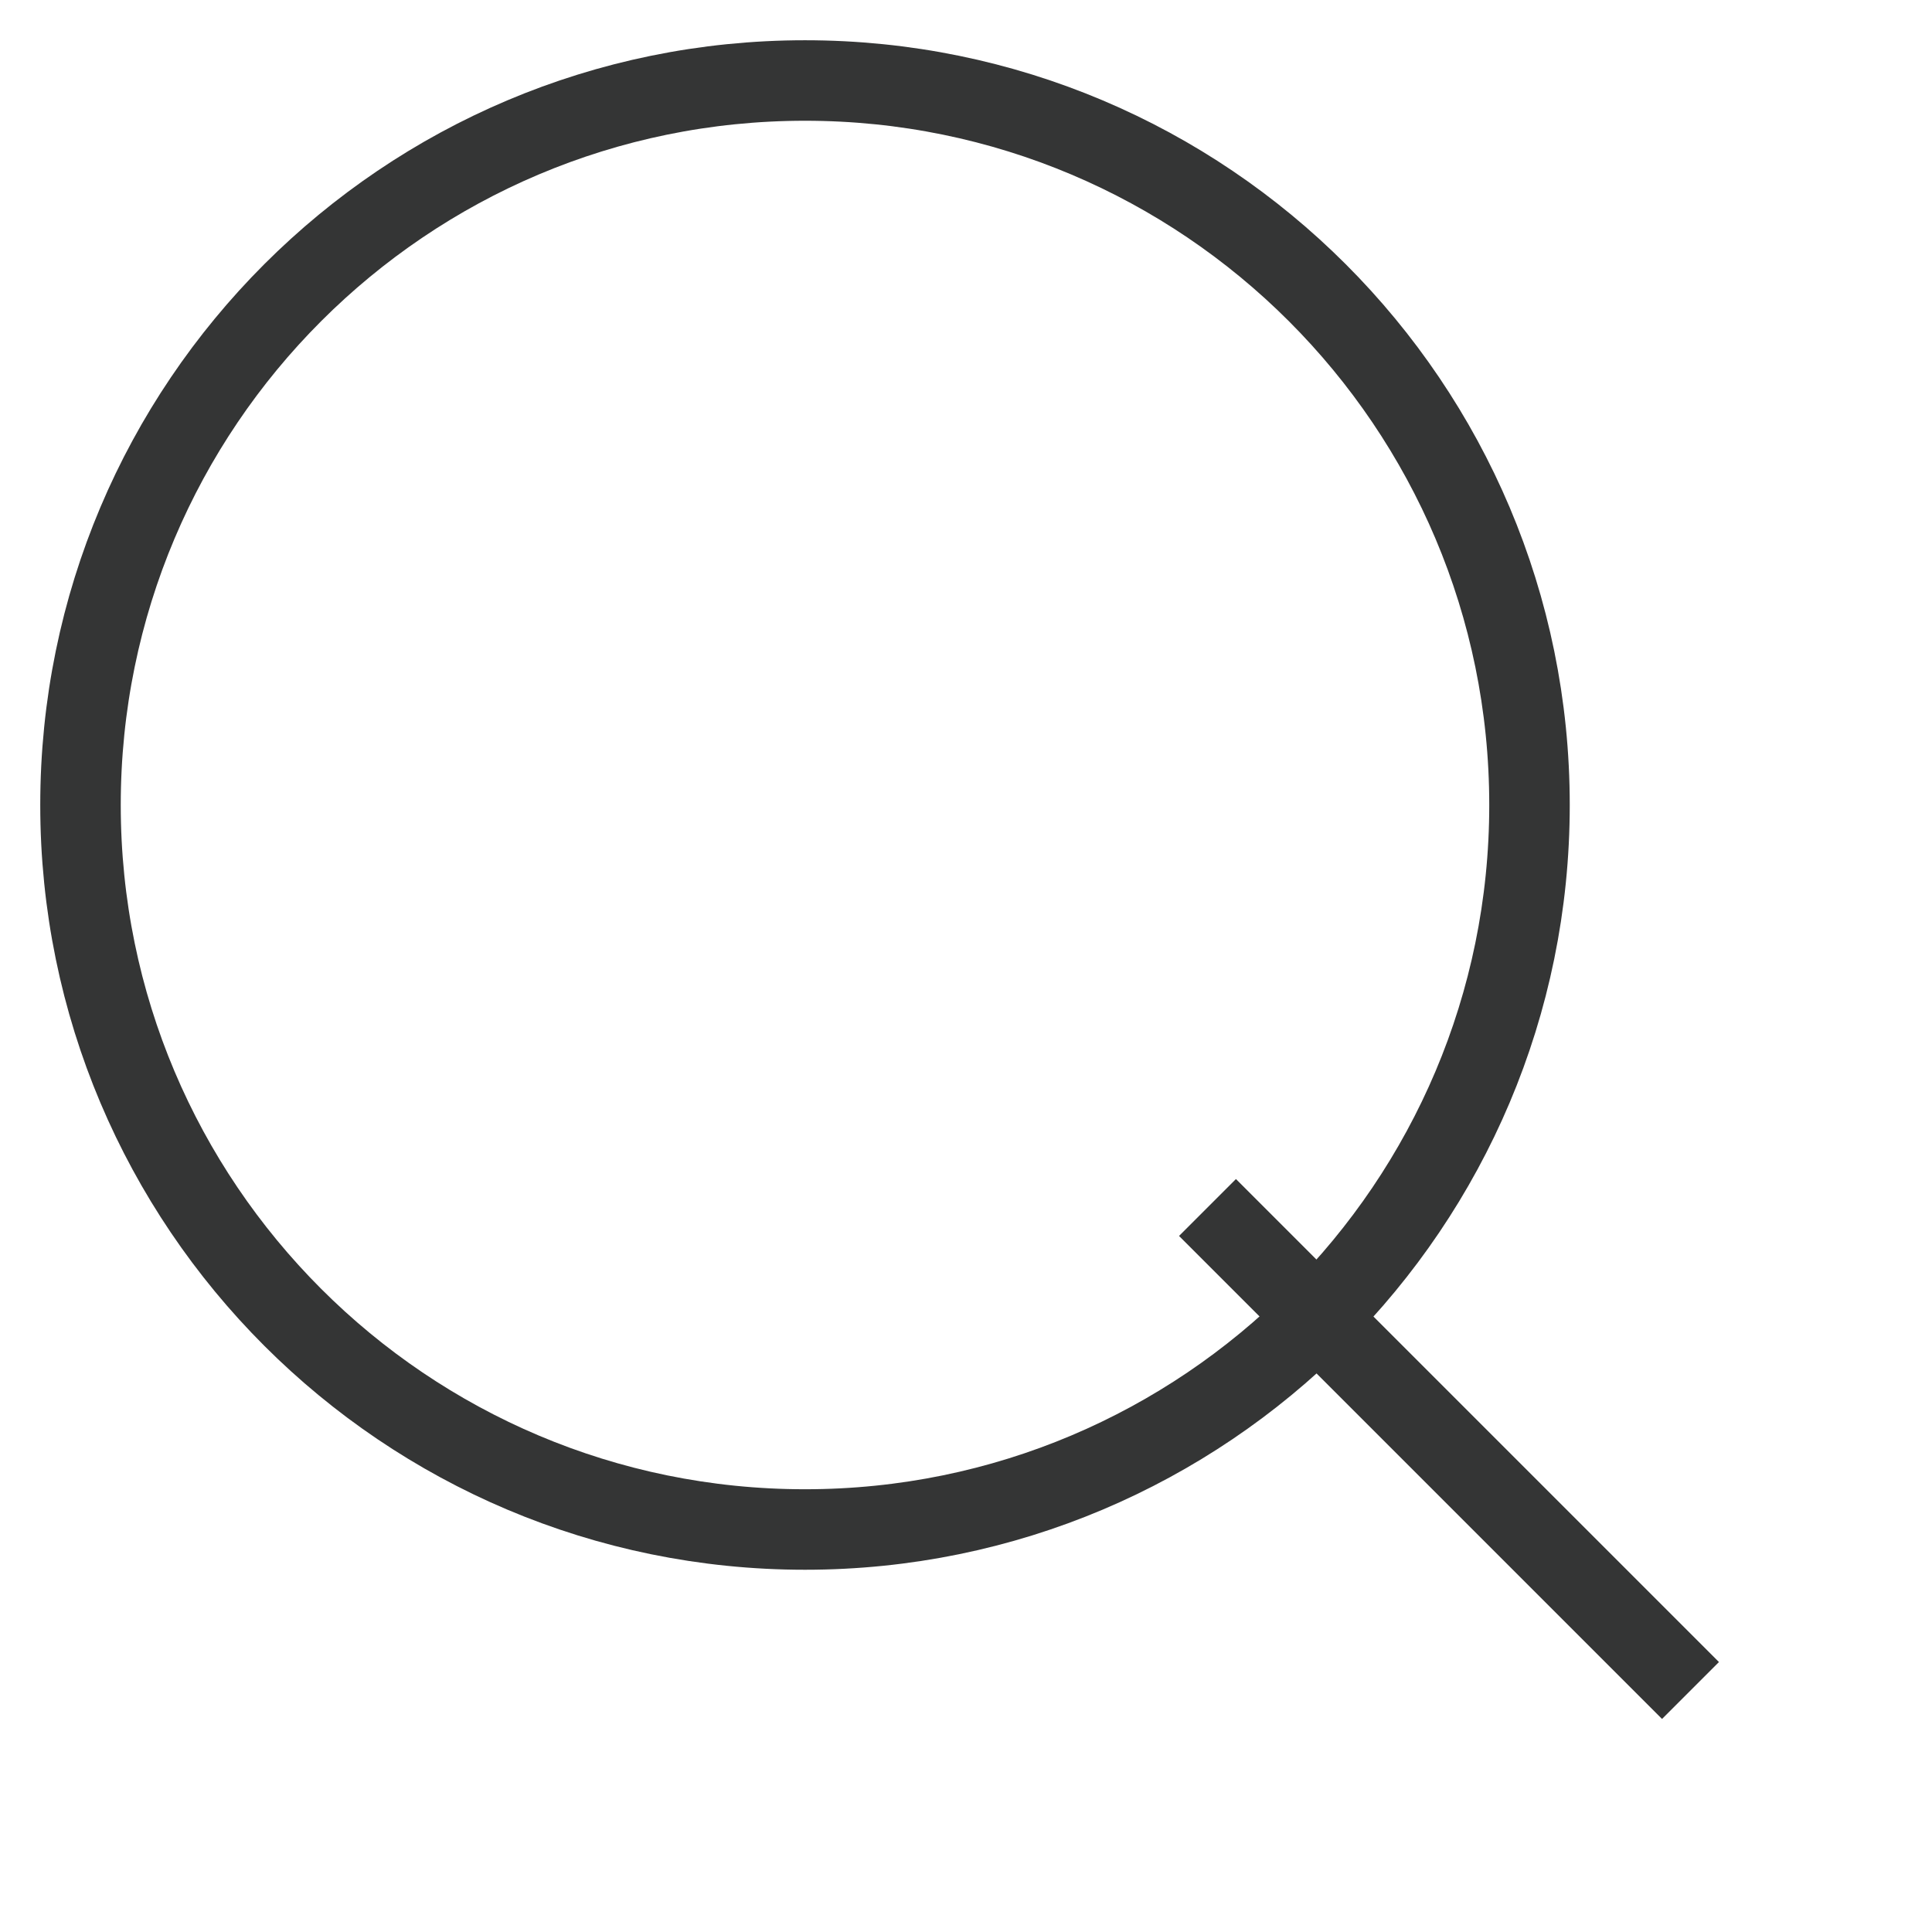
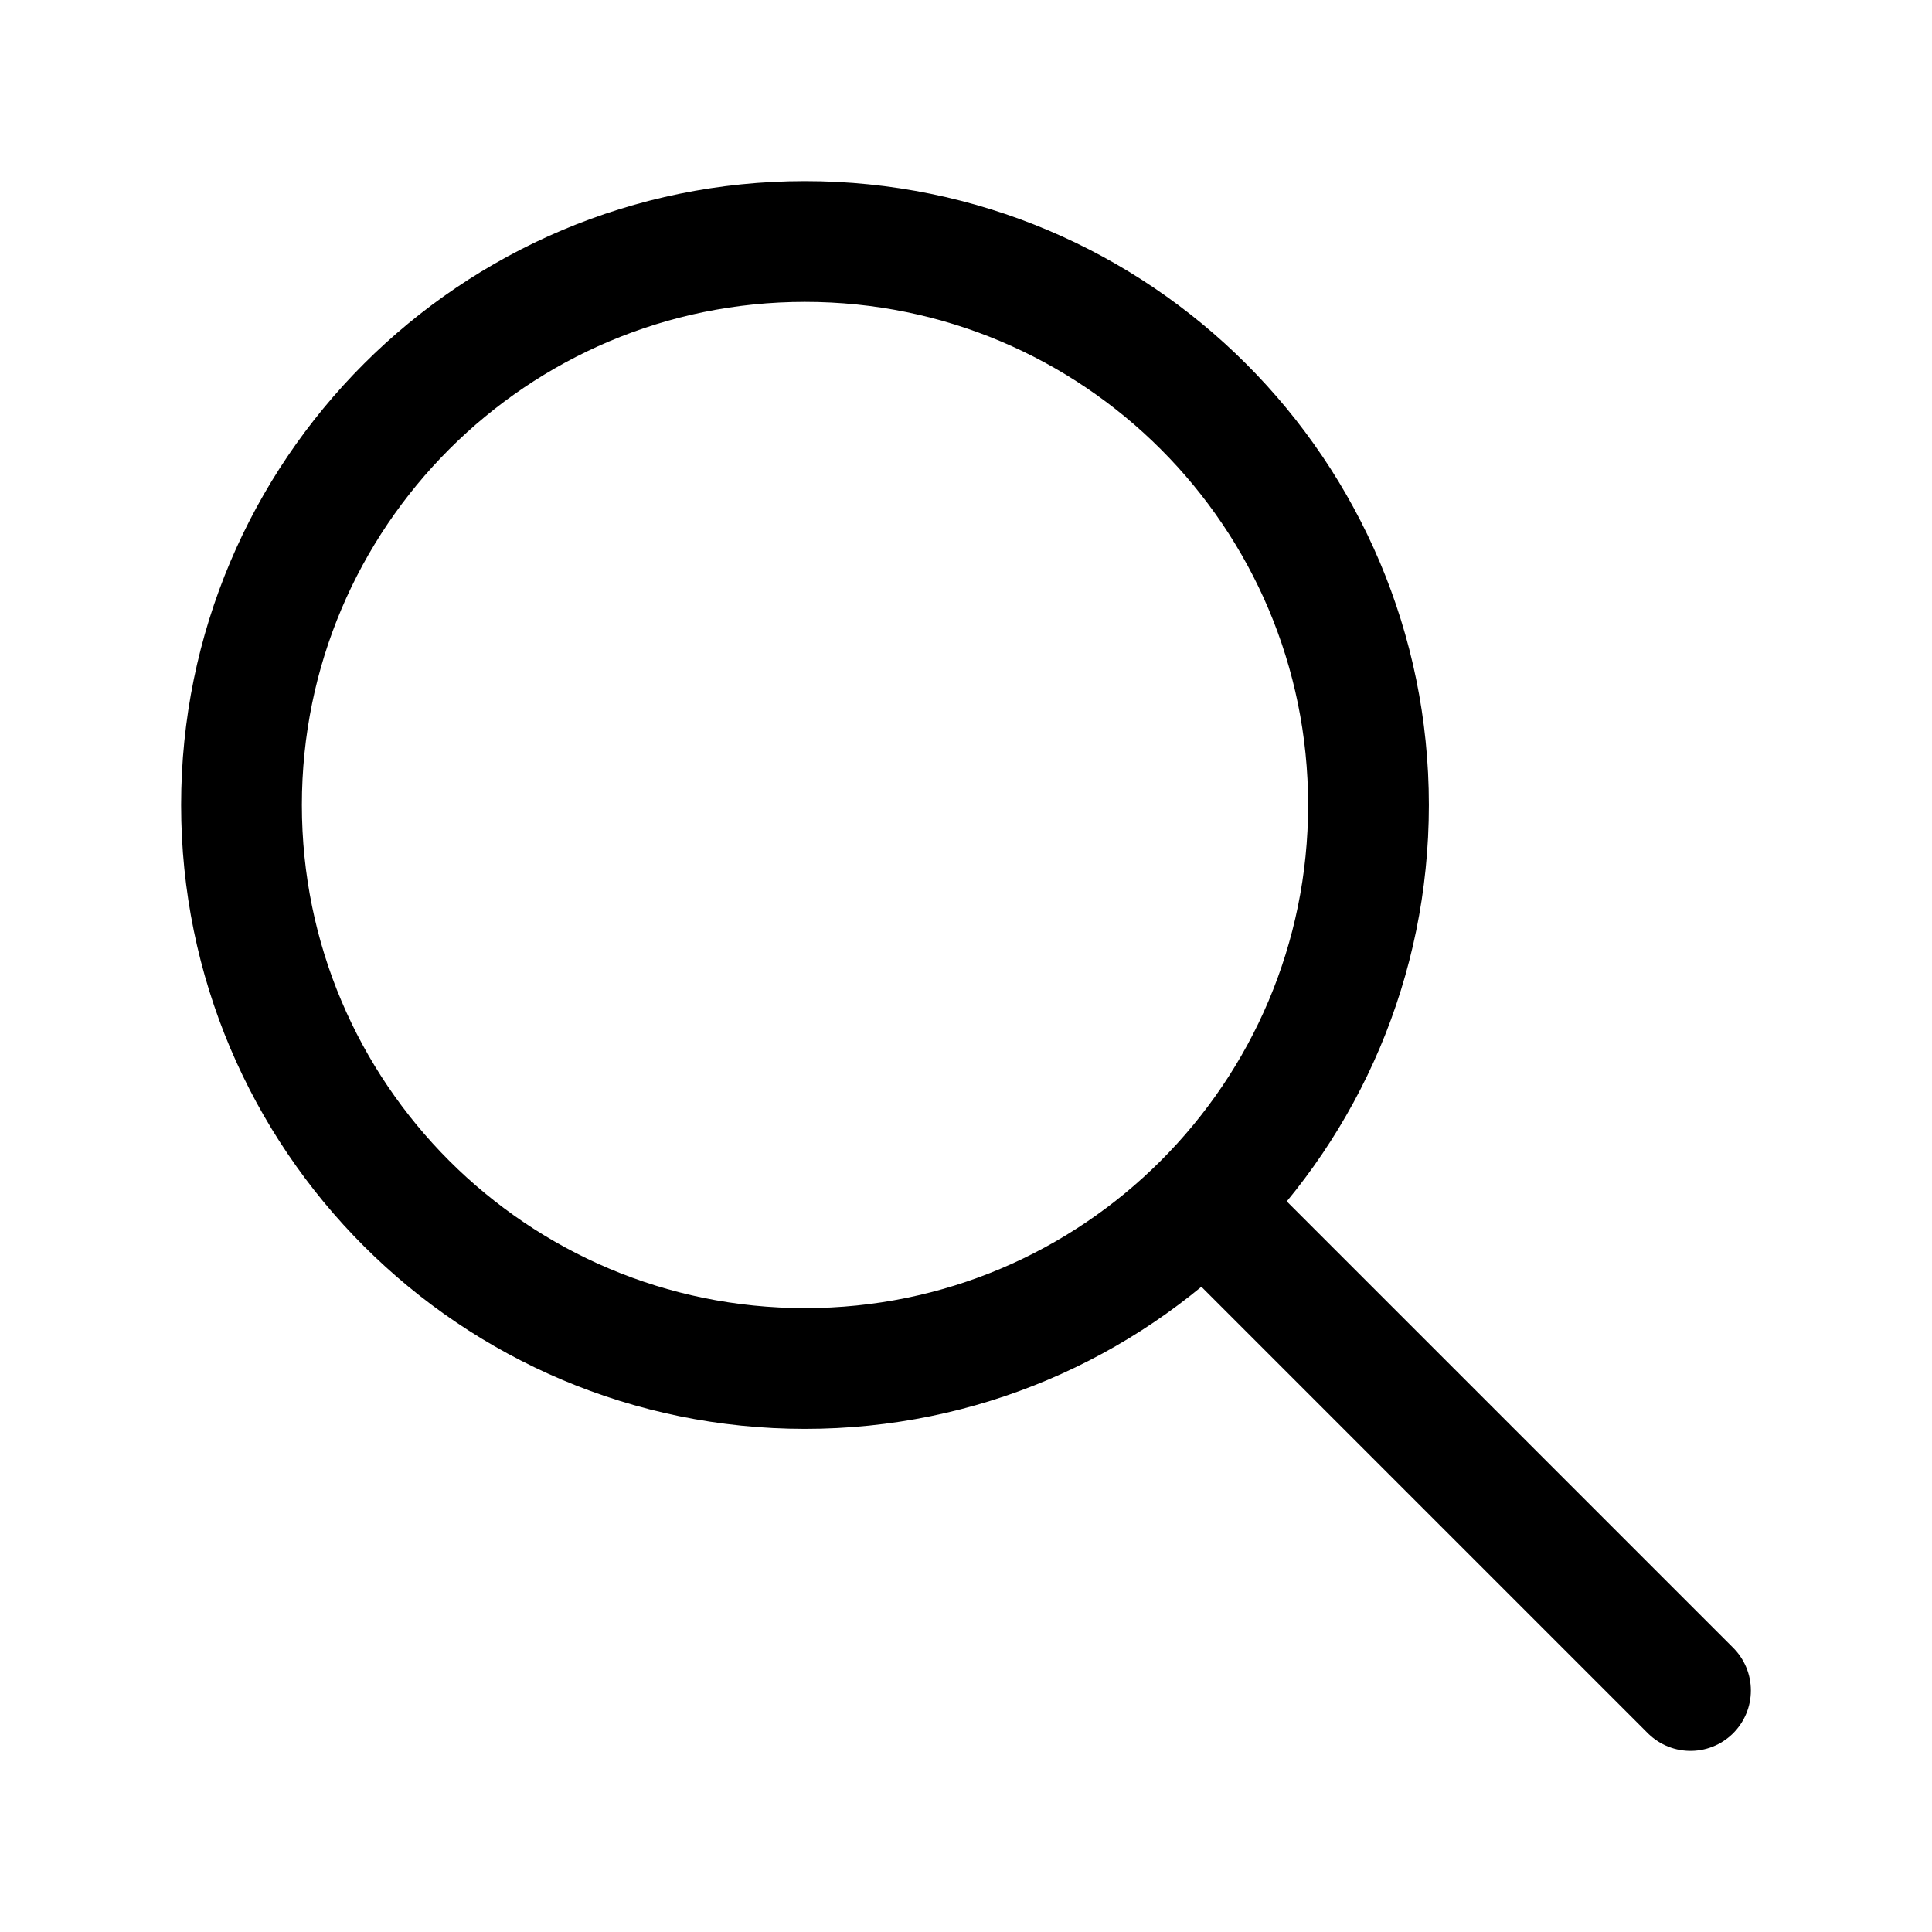
- <svg xmlns="http://www.w3.org/2000/svg" className="icon icon-tabler icon-tabler-search" width="1.3rem" height="1.3rem" viewBox="0 0 24 24" strokeWidth="1.5" stroke="#343535" fill="none" strokeLinecap="round" strokeLinejoin="round">
-   <path stroke="none" d="M0 0h24v24H0z" fill="none" />
-   <circle cx="10" cy="10" r="9" />
-   <line x1="21" y1="21" x2="15" y2="15" />
+ <svg xmlns="http://www.w3.org/2000/svg" fill="none" viewBox="0 0 24 24" stroke="currentColor">
+   <path stroke-linecap="round" stroke-linejoin="round" stroke-width="1.5" d="M21 21l-6-6m2-5a7 7 0 11-14 0 7 7 0 0114 0z" />
</svg>
